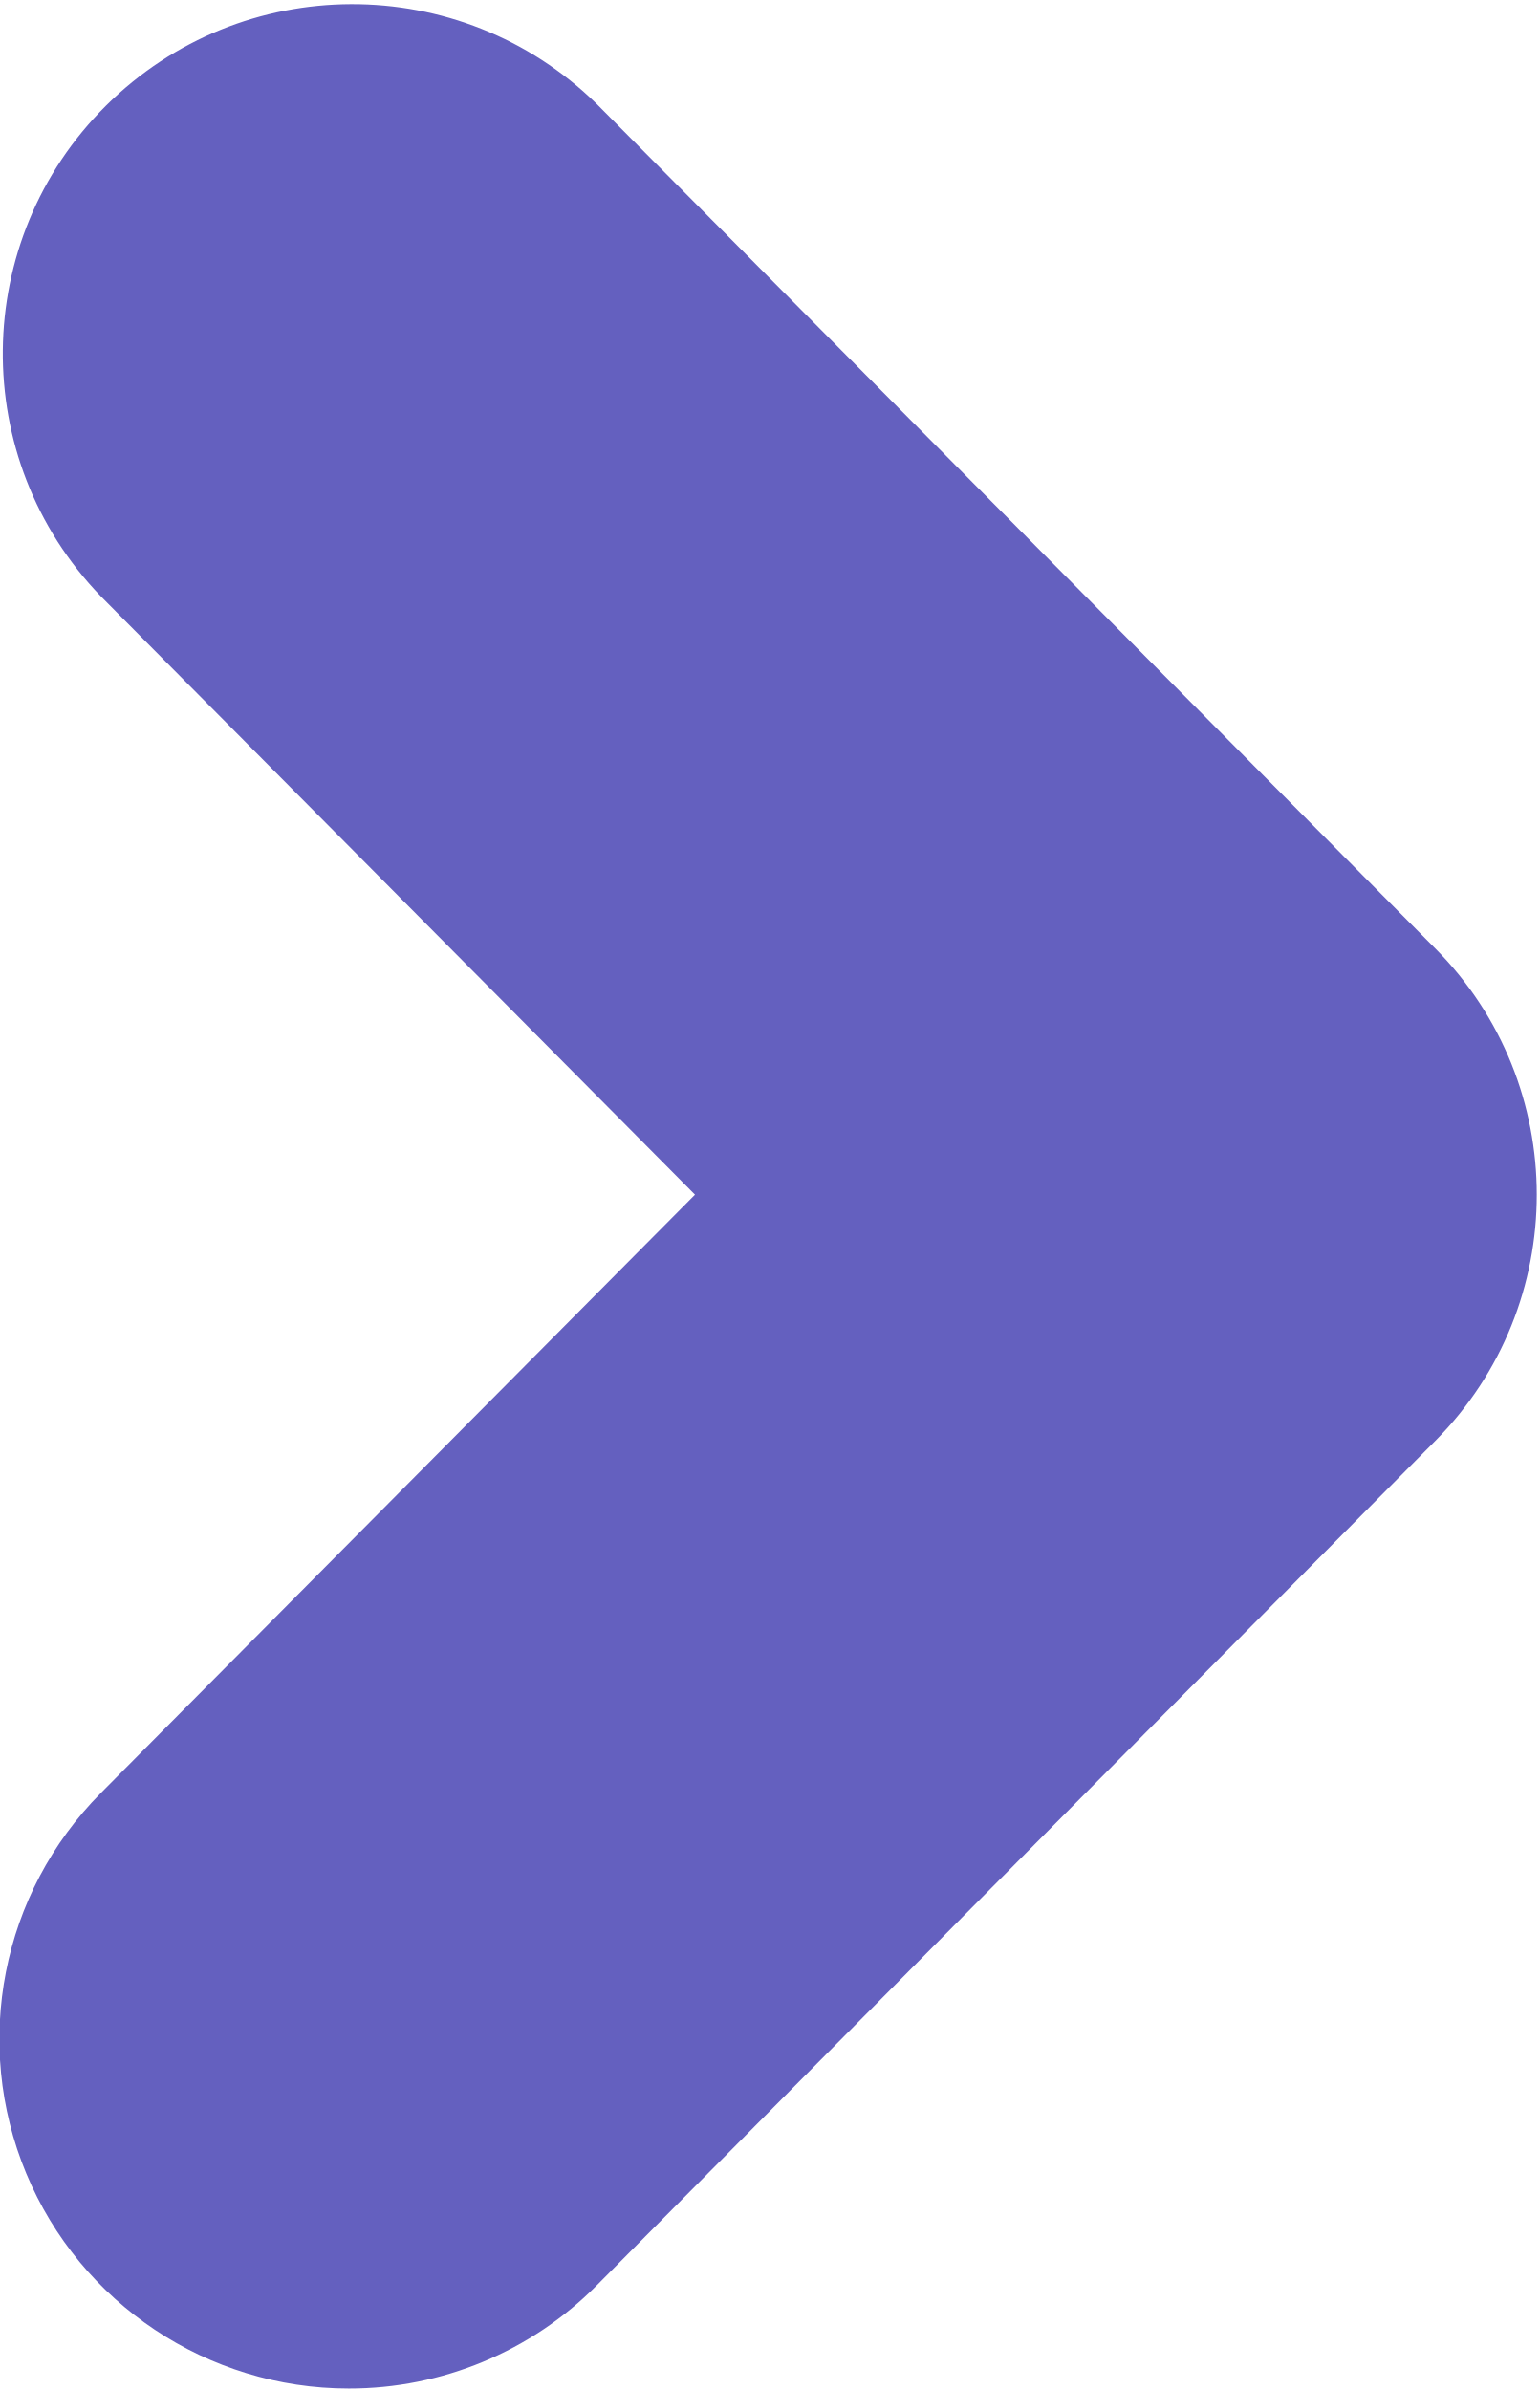
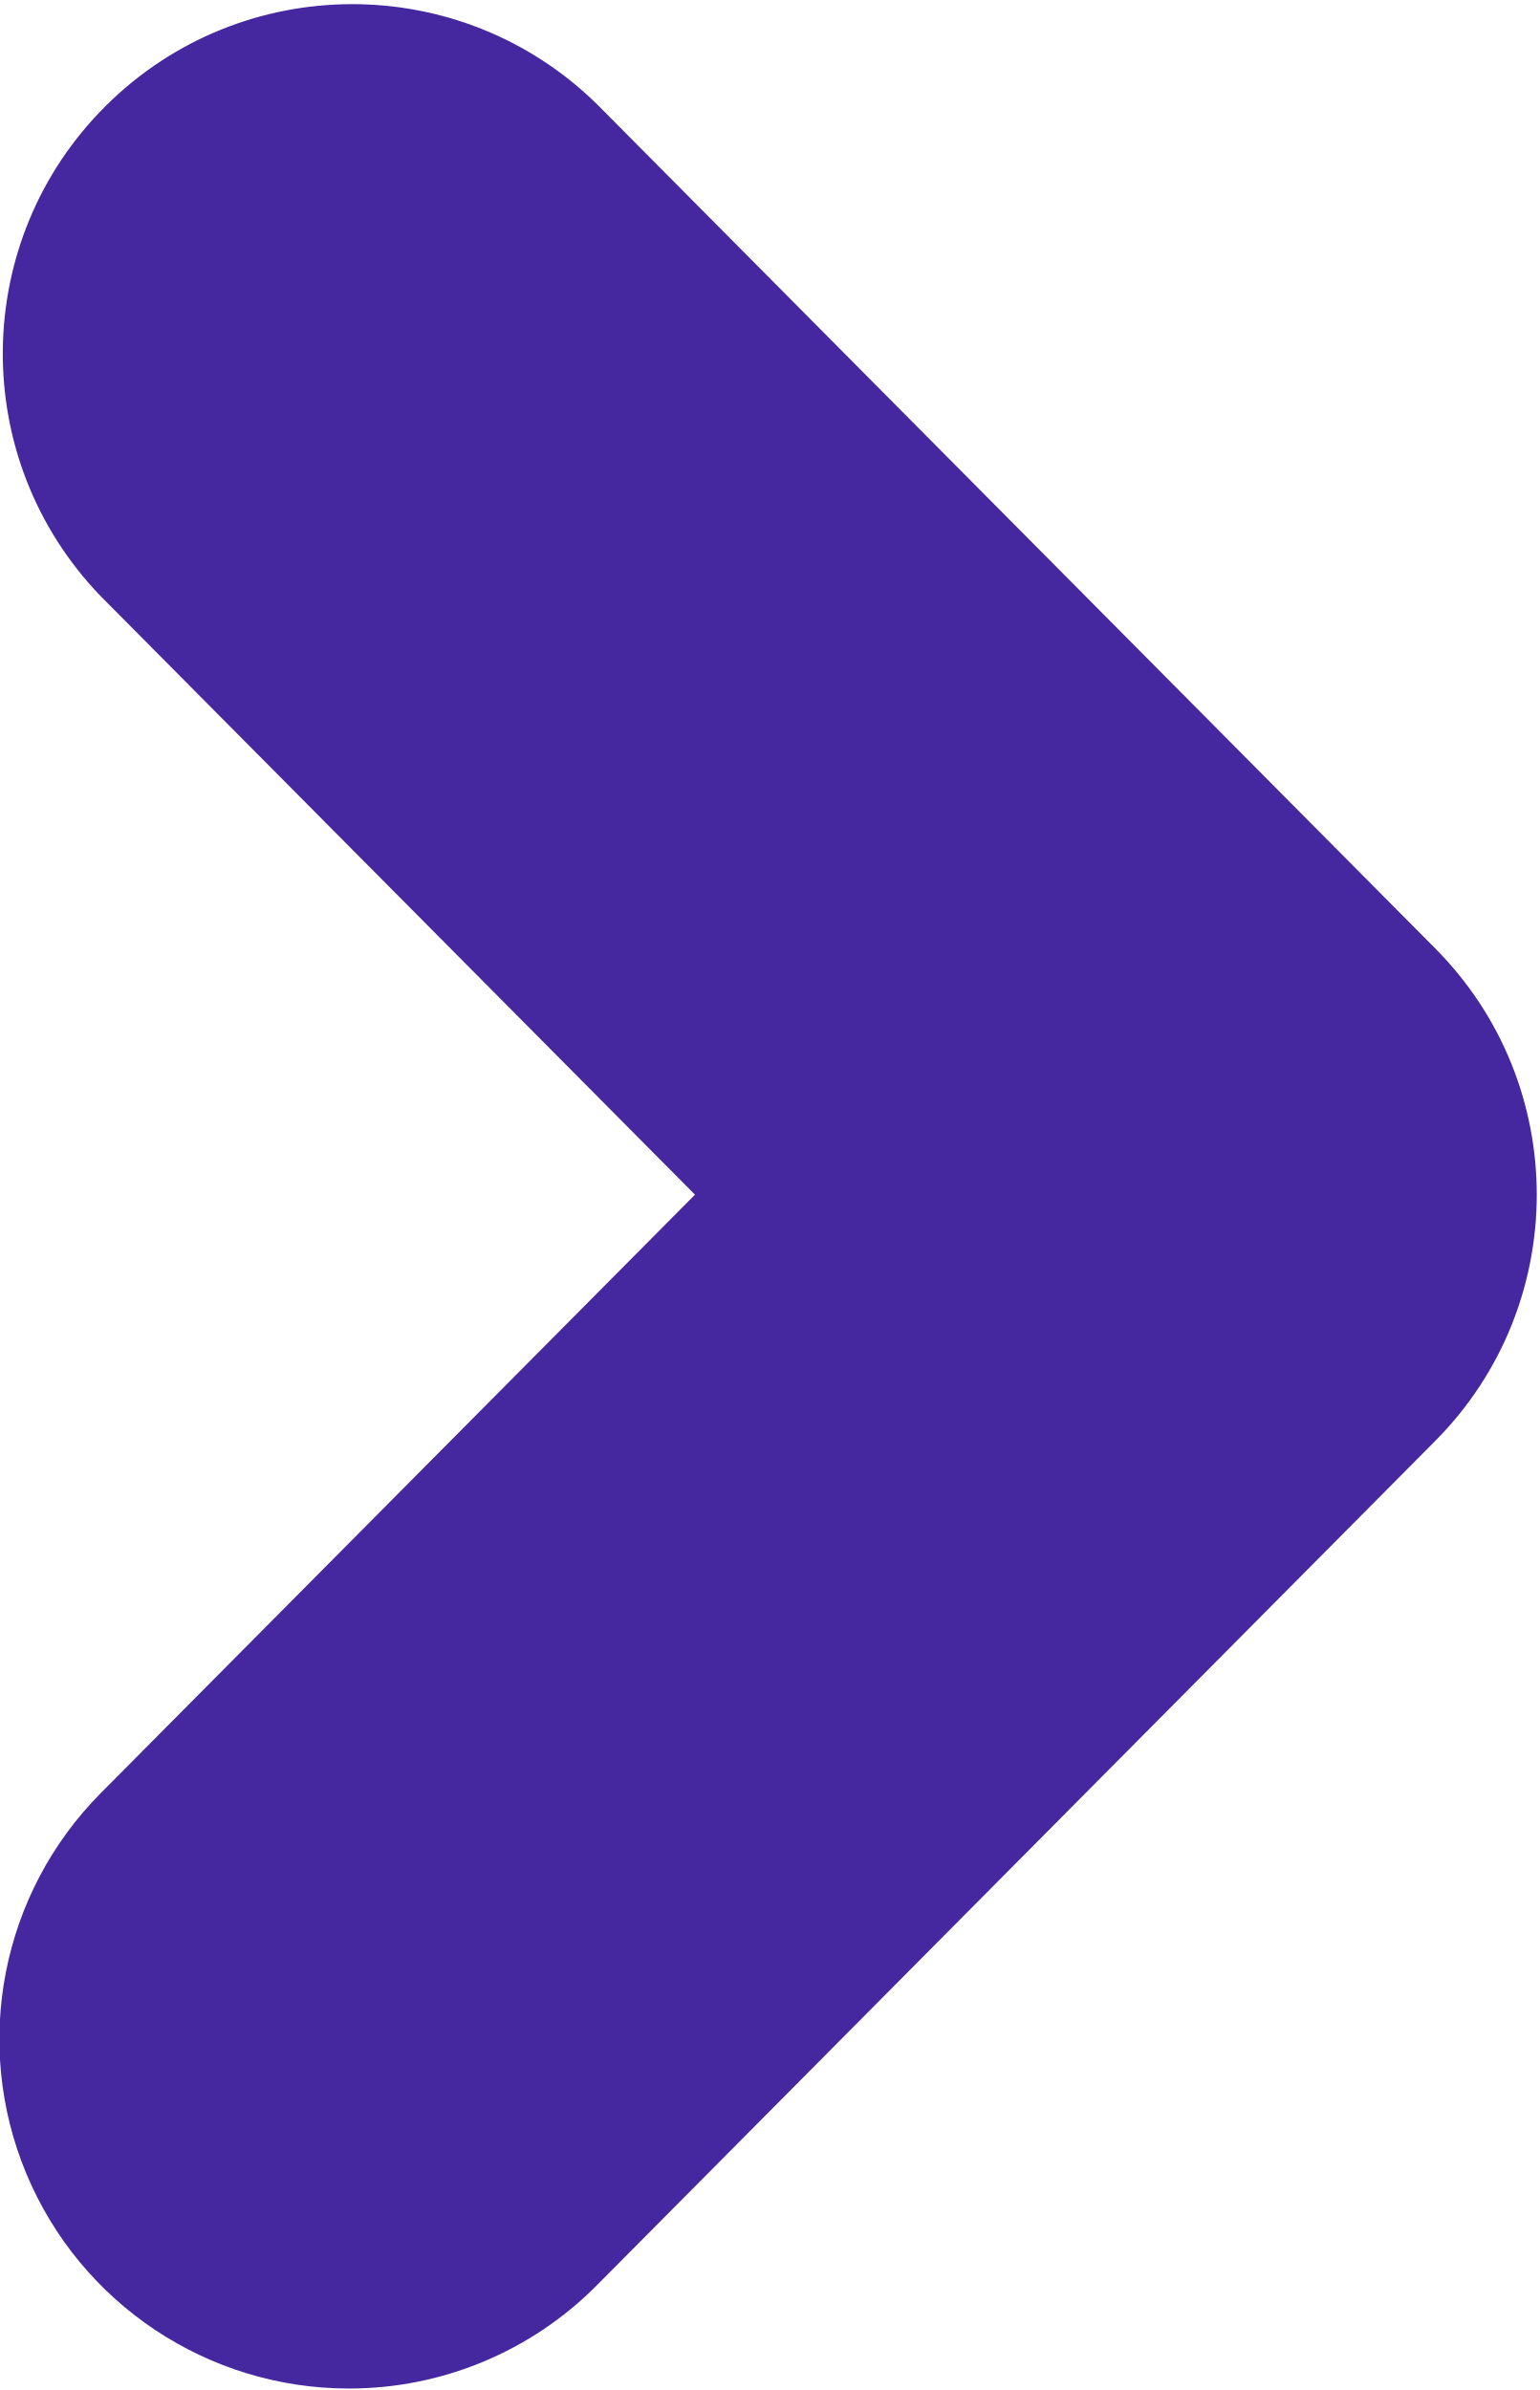
<svg xmlns="http://www.w3.org/2000/svg" width="16.688" height="25.907" viewBox="0 0 16.688 25.907">
  <defs>
-     <style>.cls-1{fill:#6460bf;fill-rule:evenodd}</style>
+     <style>.cls-1{fill:#4527A0;fill-rule:evenodd}</style>
  </defs>
  <path id="arrows_02" data-name="arrows 02" class="cls-1" d="M287.843 700.953a3.779 3.779 0 0 0 2.688-1.118l9.09-9.154a3.787 3.787 0 0 0 0-5.338l-9.09-9.154a3.788 3.788 0 0 0-5.375 5.338l6.44 6.485-6.44 6.485a3.787 3.787 0 0 0 2.687 6.456z" transform="translate(-284.062 -675.062)" />
</svg>
